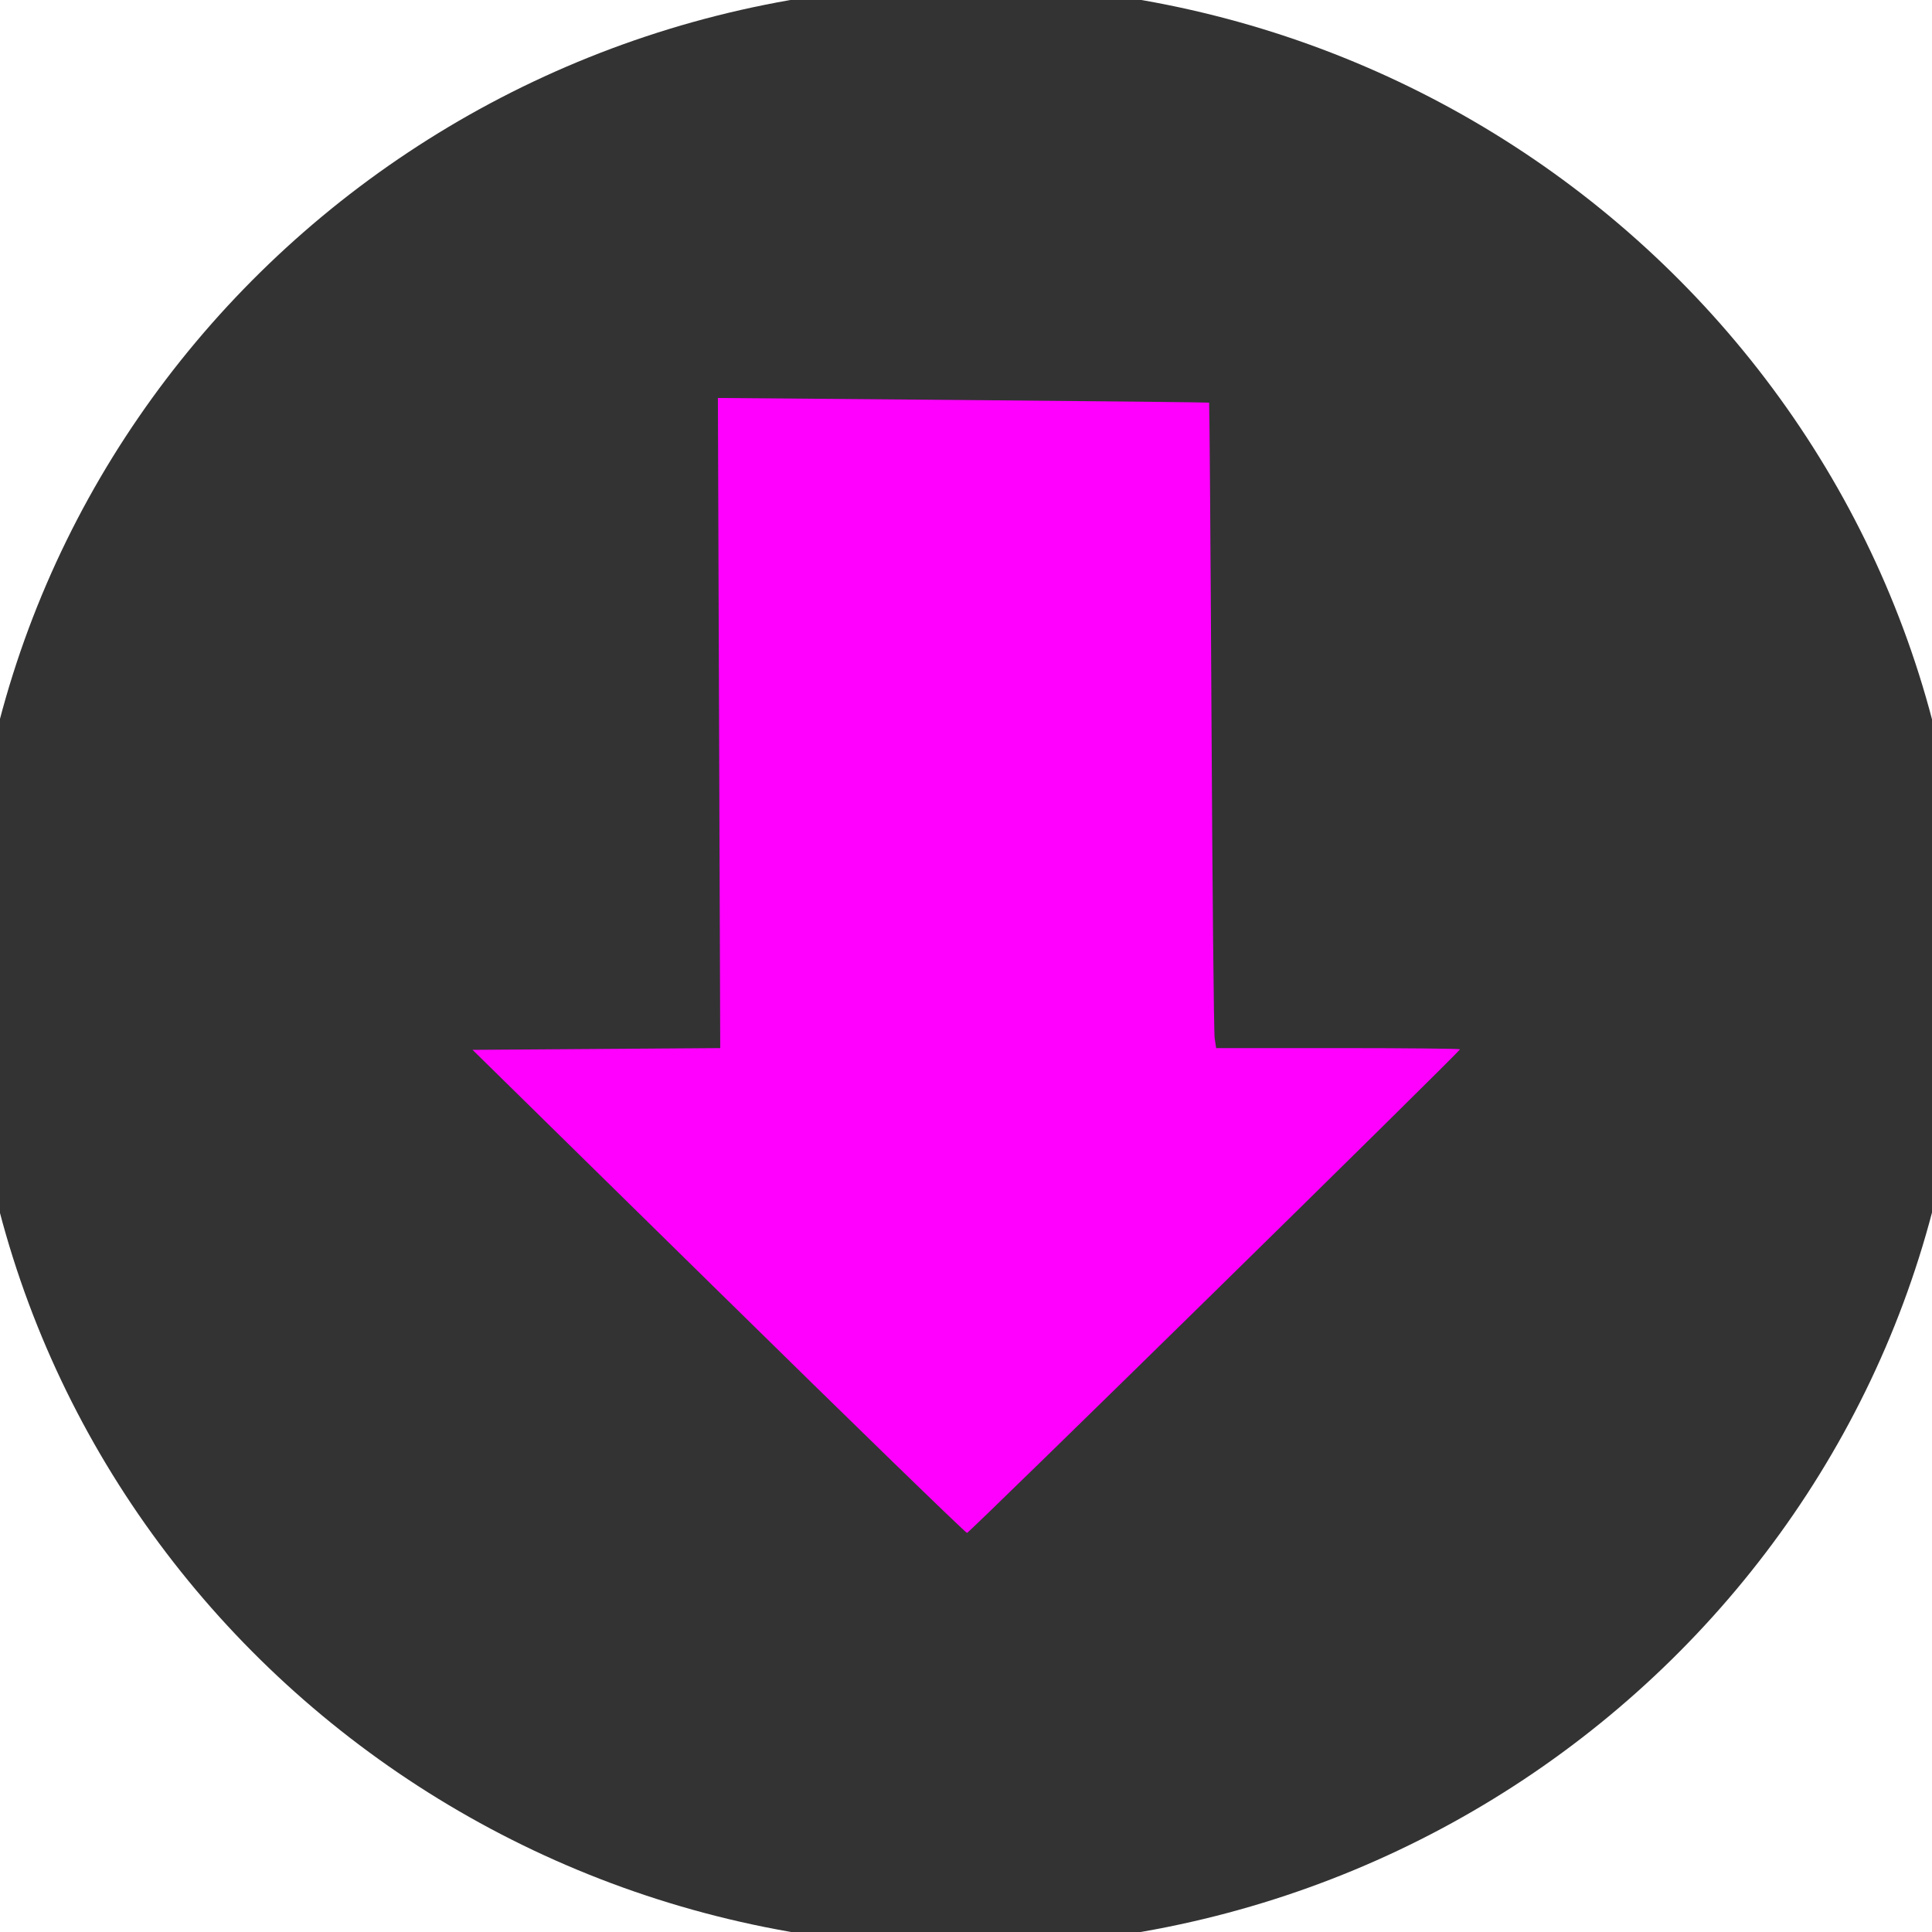
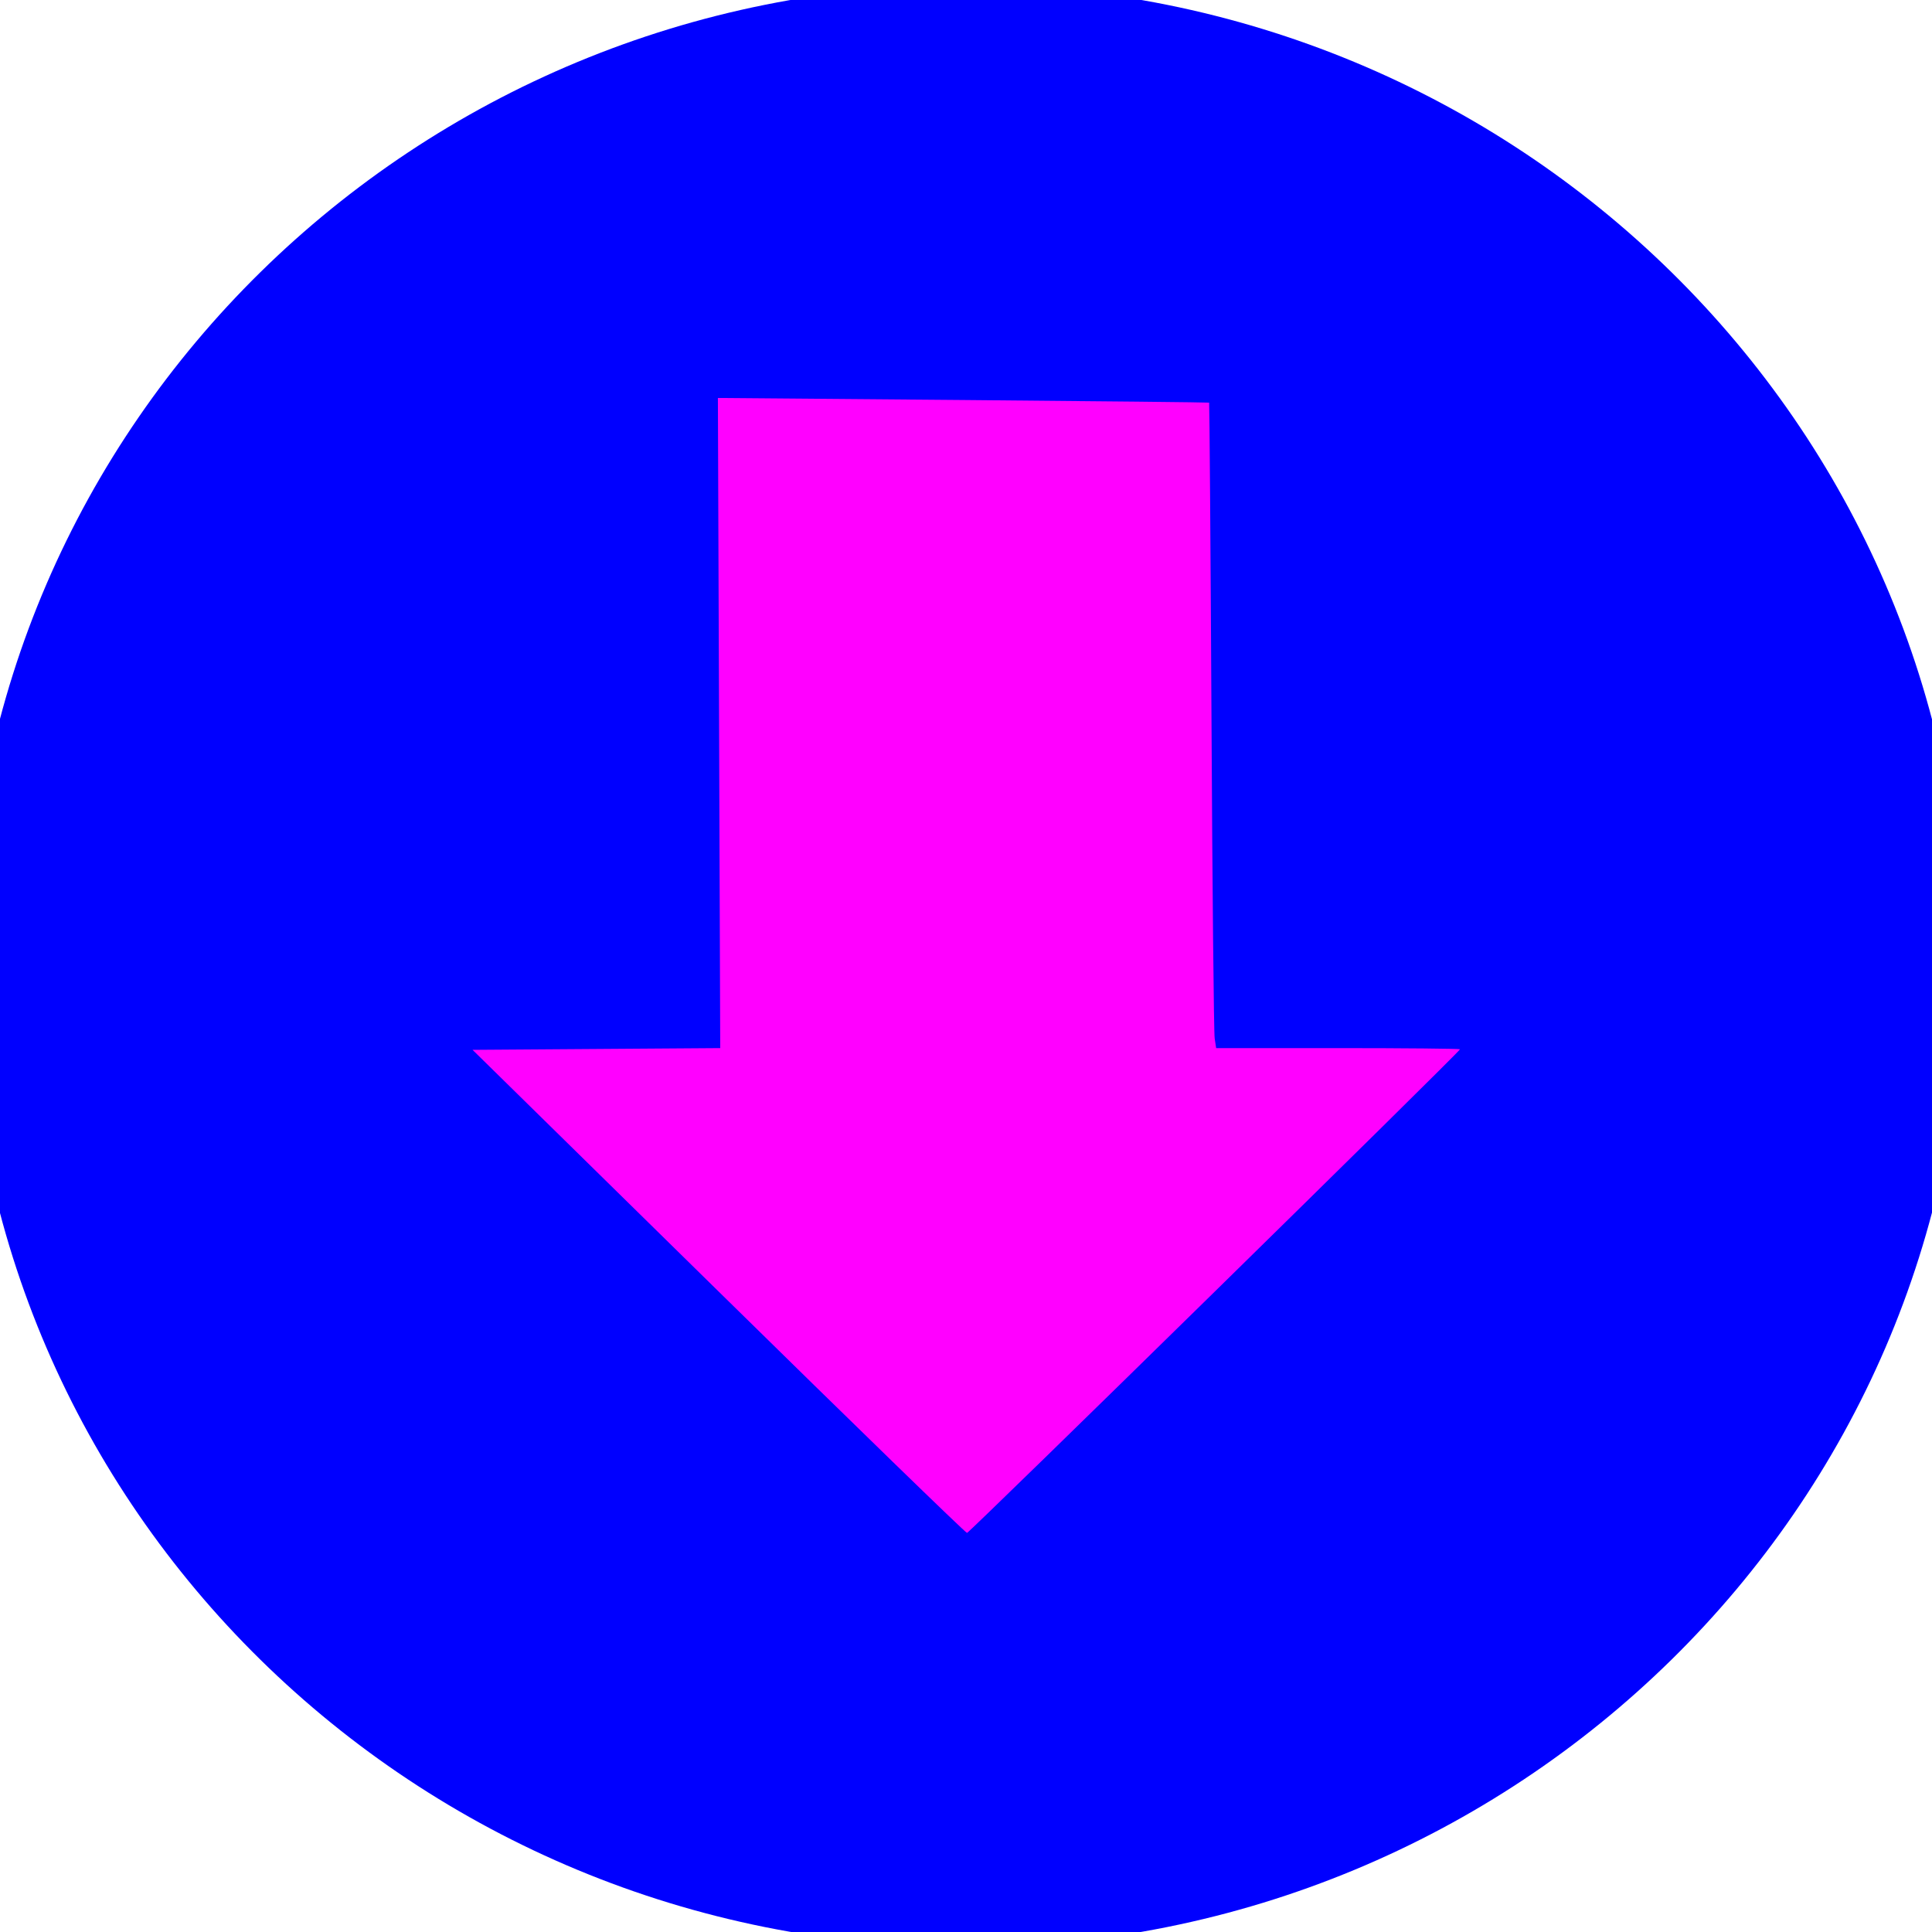
<svg xmlns="http://www.w3.org/2000/svg" width="25" height="25" viewBox="0 0 6.615 6.615" version="1.1" id="svg3702">
  <defs id="defs3696" />
  <g id="layer1" transform="translate(0,-290.3854)">
-     <g id="g5069-6-3-5" transform="matrix(0,-0.01312178,-0.01334616,0,7.015633,297.4945)" style="fill:#333333;fill-opacity:1">
-       <g id="g5029-3-7-6-4" style="fill:#333333;fill-opacity:1">
-         <path id="path5031-5-7-7" d="m 289.74,21.858 c -141.391,0 -256,114.625 -256,256 0,141.375 114.609,256 256,256 141.359,0 255.984,-114.625 255.984,-256 0,-141.375 -114.625,-256 -255.984,-256 z" style="fill:#333333;fill-opacity:1" />
+     <g id="g5069-6-3-5" transform="matrix(0,-0.01312178,-0.01334616,0,7.015633,297.4945)" style="fill:#0000ff;fill-opacity:1">
+       <g id="g5029-3-7-6-4" style="fill:#0000ff;fill-opacity:1">
+         <path id="path5031-5-7-7" d="m 289.74,21.858 c -141.391,0 -256,114.625 -256,256 0,141.375 114.609,256 256,256 141.359,0 255.984,-114.625 255.984,-256 0,-141.375 -114.625,-256 -255.984,-256 z" style="fill:#0000ff;fill-opacity:1" />
      </g>
-       <g id="g5033-3-5-6" style="fill:#333333;fill-opacity:1" />
-       <g id="g5035-5-3-5" style="fill:#333333;fill-opacity:1" />
-       <g id="g5037-6-5-6" style="fill:#333333;fill-opacity:1" />
-       <g id="g5039-2-6-9" style="fill:#333333;fill-opacity:1" />
-       <g id="g5041-9-2-3" style="fill:#333333;fill-opacity:1" />
-       <g id="g5043-1-9-7" style="fill:#333333;fill-opacity:1" />
-       <g id="g5045-2-1-4" style="fill:#333333;fill-opacity:1" />
-       <g id="g5047-7-2-52" style="fill:#333333;fill-opacity:1" />
-       <g id="g5049-0-7-5" style="fill:#333333;fill-opacity:1" />
-       <g id="g5051-9-0-4" style="fill:#333333;fill-opacity:1" />
-       <g id="g5053-3-9-7" style="fill:#333333;fill-opacity:1" />
-       <g id="g5055-6-3-4" style="fill:#333333;fill-opacity:1" />
-       <g id="g5057-0-6-4" style="fill:#333333;fill-opacity:1" />
-       <g id="g5059-6-0-3" style="fill:#333333;fill-opacity:1" />
-       <g id="g5061-2-6-07" style="fill:#333333;fill-opacity:1" />
+       <g id="g5033-3-5-6" style="fill:#0000ff;fill-opacity:1" />
+       <g id="g5035-5-3-5" style="fill:#0000ff;fill-opacity:1" />
+       <g id="g5037-6-5-6" style="fill:#0000ff;fill-opacity:1" />
+       <g id="g5039-2-6-9" style="fill:#0000ff;fill-opacity:1" />
+       <g id="g5041-9-2-3" style="fill:#0000ff;fill-opacity:1" />
+       <g id="g5043-1-9-7" style="fill:#0000ff;fill-opacity:1" />
+       <g id="g5045-2-1-4" style="fill:#0000ff;fill-opacity:1" />
+       <g id="g5047-7-2-52" style="fill:#0000ff;fill-opacity:1" />
+       <g id="g5049-0-7-5" style="fill:#0000ff;fill-opacity:1" />
+       <g id="g5051-9-0-4" style="fill:#0000ff;fill-opacity:1" />
+       <g id="g5053-3-9-7" style="fill:#0000ff;fill-opacity:1" />
+       <g id="g5055-6-3-4" style="fill:#0000ff;fill-opacity:1" />
+       <g id="g5057-0-6-4" style="fill:#0000ff;fill-opacity:1" />
+       <g id="g5059-6-0-3" style="fill:#0000ff;fill-opacity:1" />
+       <g id="g5061-2-6-07" style="fill:#0000ff;fill-opacity:1" />
    </g>
    <path style="opacity:1;fill:#ff00ff;fill-opacity:1;fill-rule:evenodd;stroke:none;stroke-width:0.79;stroke-linecap:butt;stroke-linejoin:miter;stroke-miterlimit:4;stroke-dasharray:none;stroke-dashoffset:0;stroke-opacity:1" d="M 4.581,293.974 H 4.164 l -0.005,-0.033 c -0.003,-0.018 -0.008,-0.515 -0.011,-1.104 -0.003,-0.589 -0.007,-1.072 -0.008,-1.073 -0.001,-0.001 -0.38,-0.005 -0.842,-0.009 l -0.84,-0.007 0.004,1.113 0.004,1.113 -0.424,0.003 -0.424,0.003 0.842,0.827 c 0.463,0.455 0.846,0.827 0.851,0.827 0.008,0 1.688,-1.648 1.688,-1.656 0,-0.002 -0.188,-0.004 -0.417,-0.004 z" id="path5551-8" />
  </g>
</svg>
